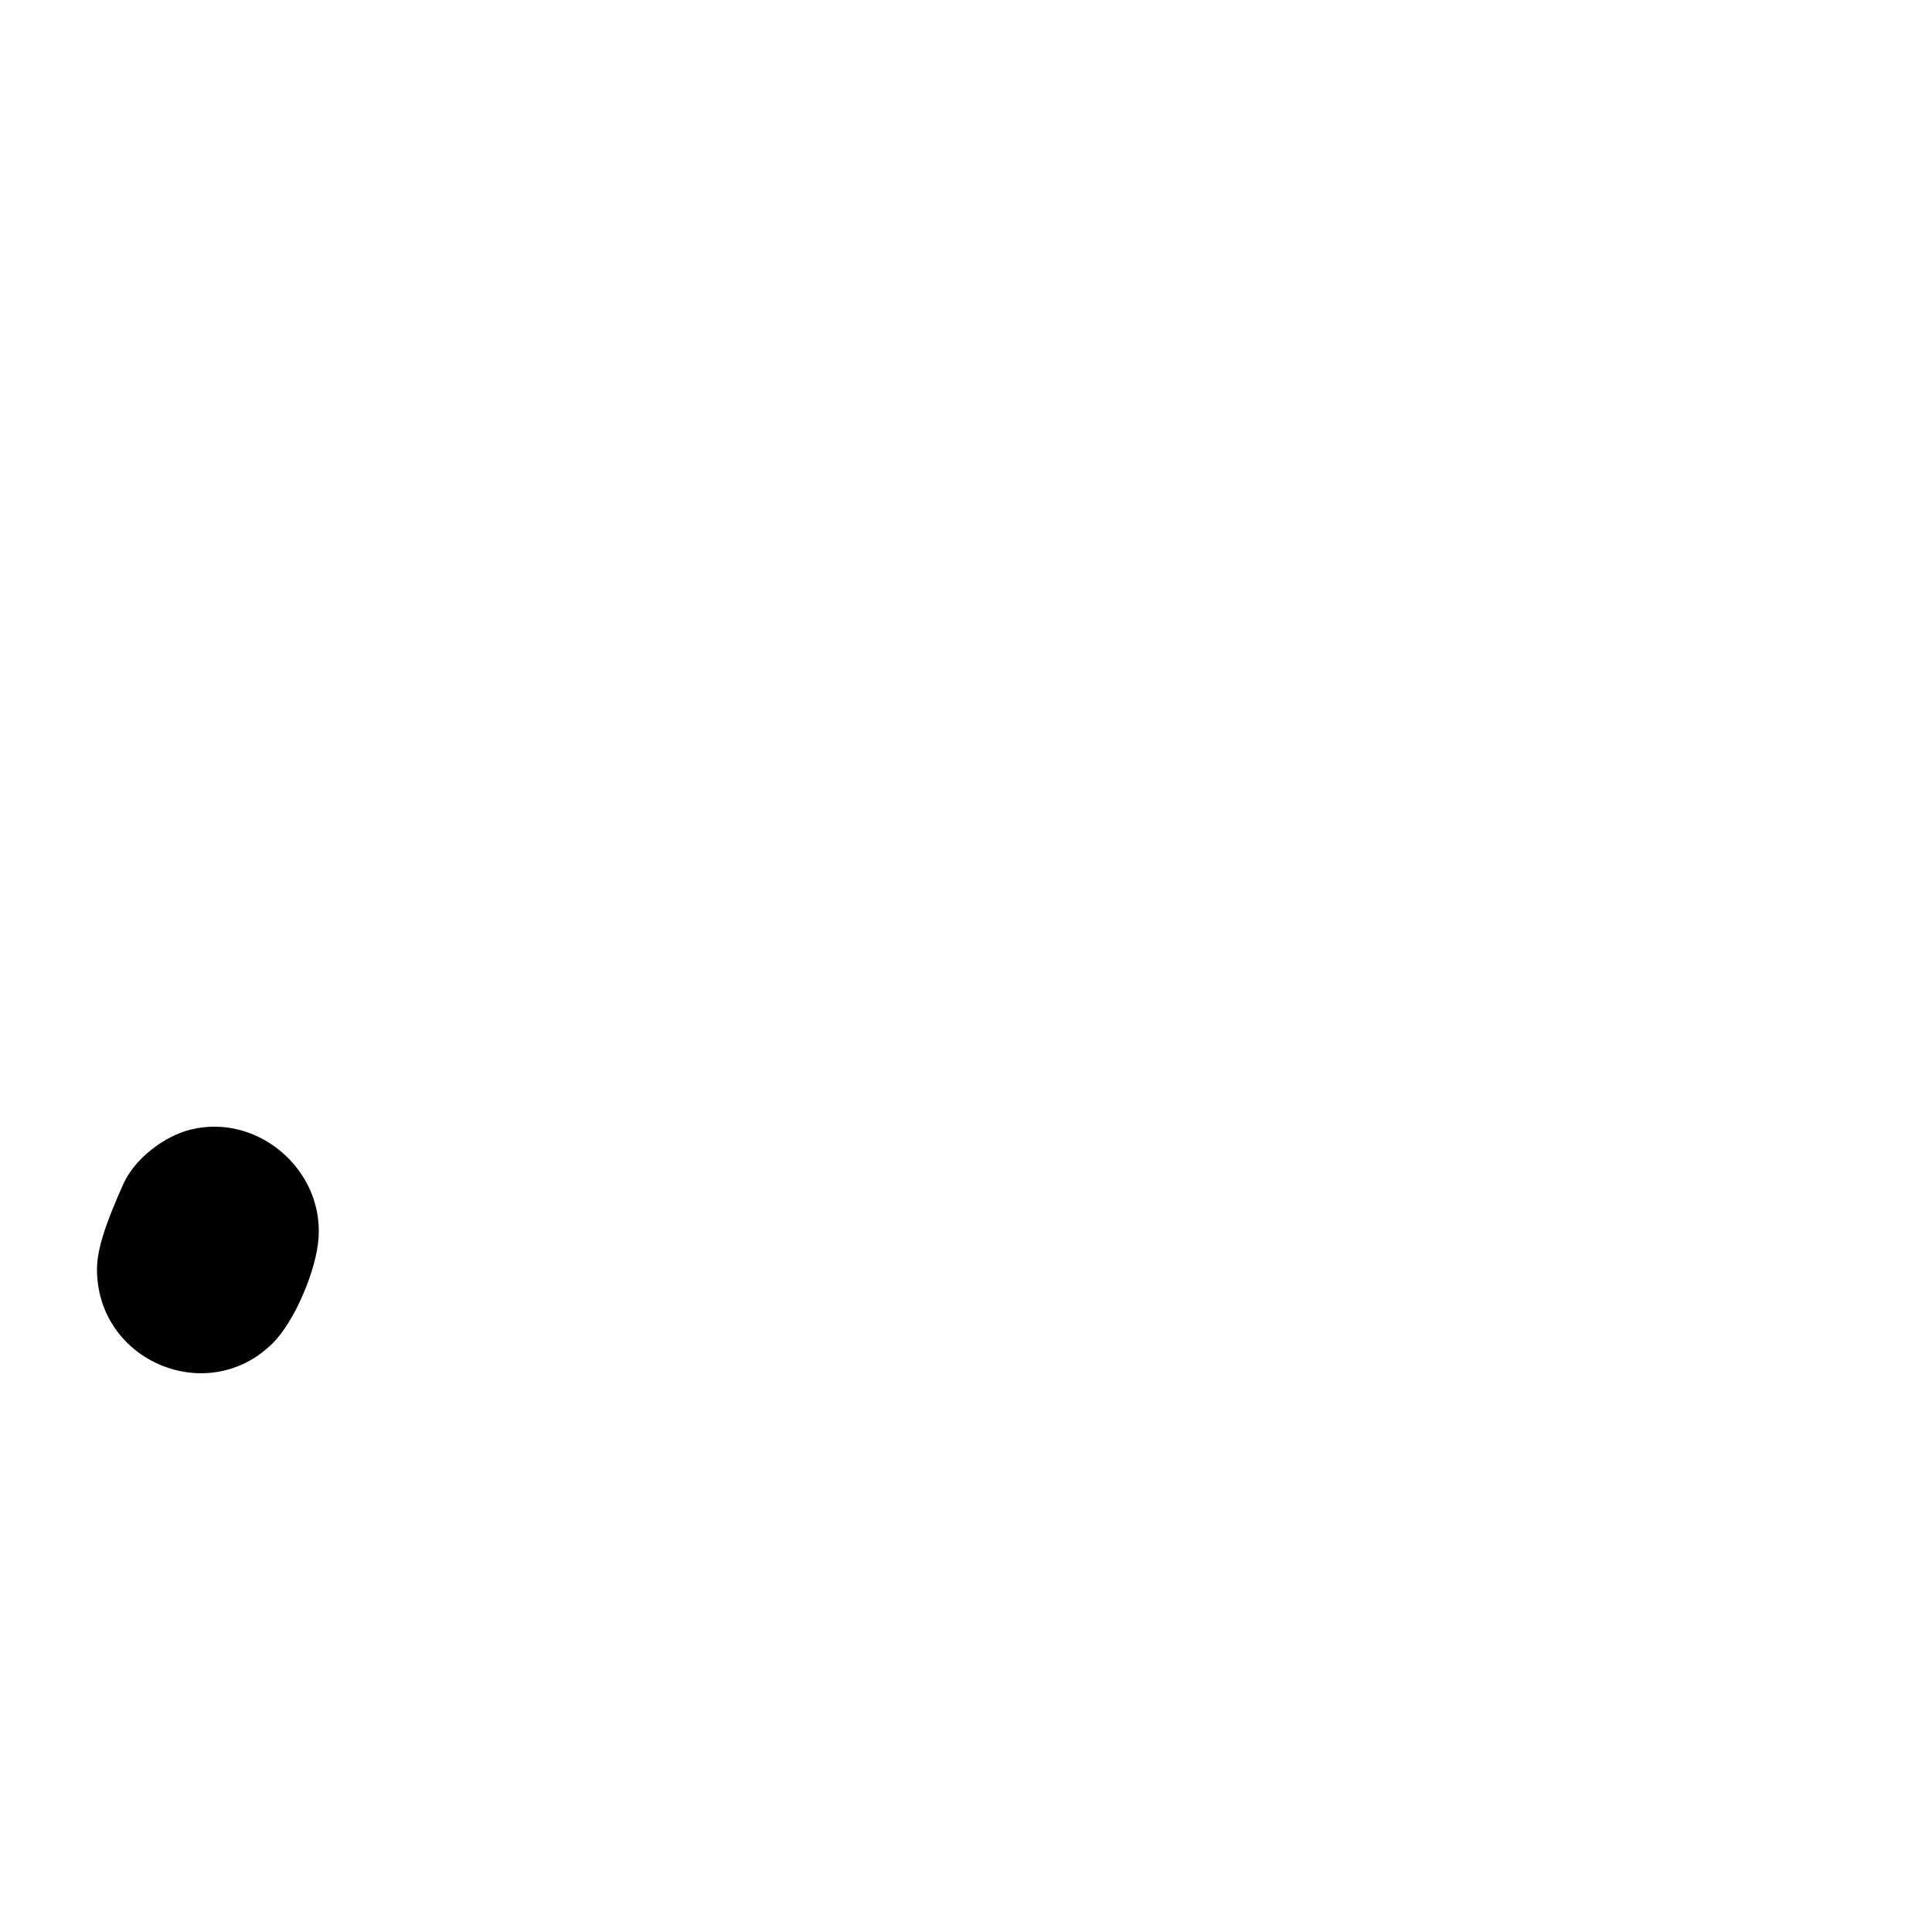
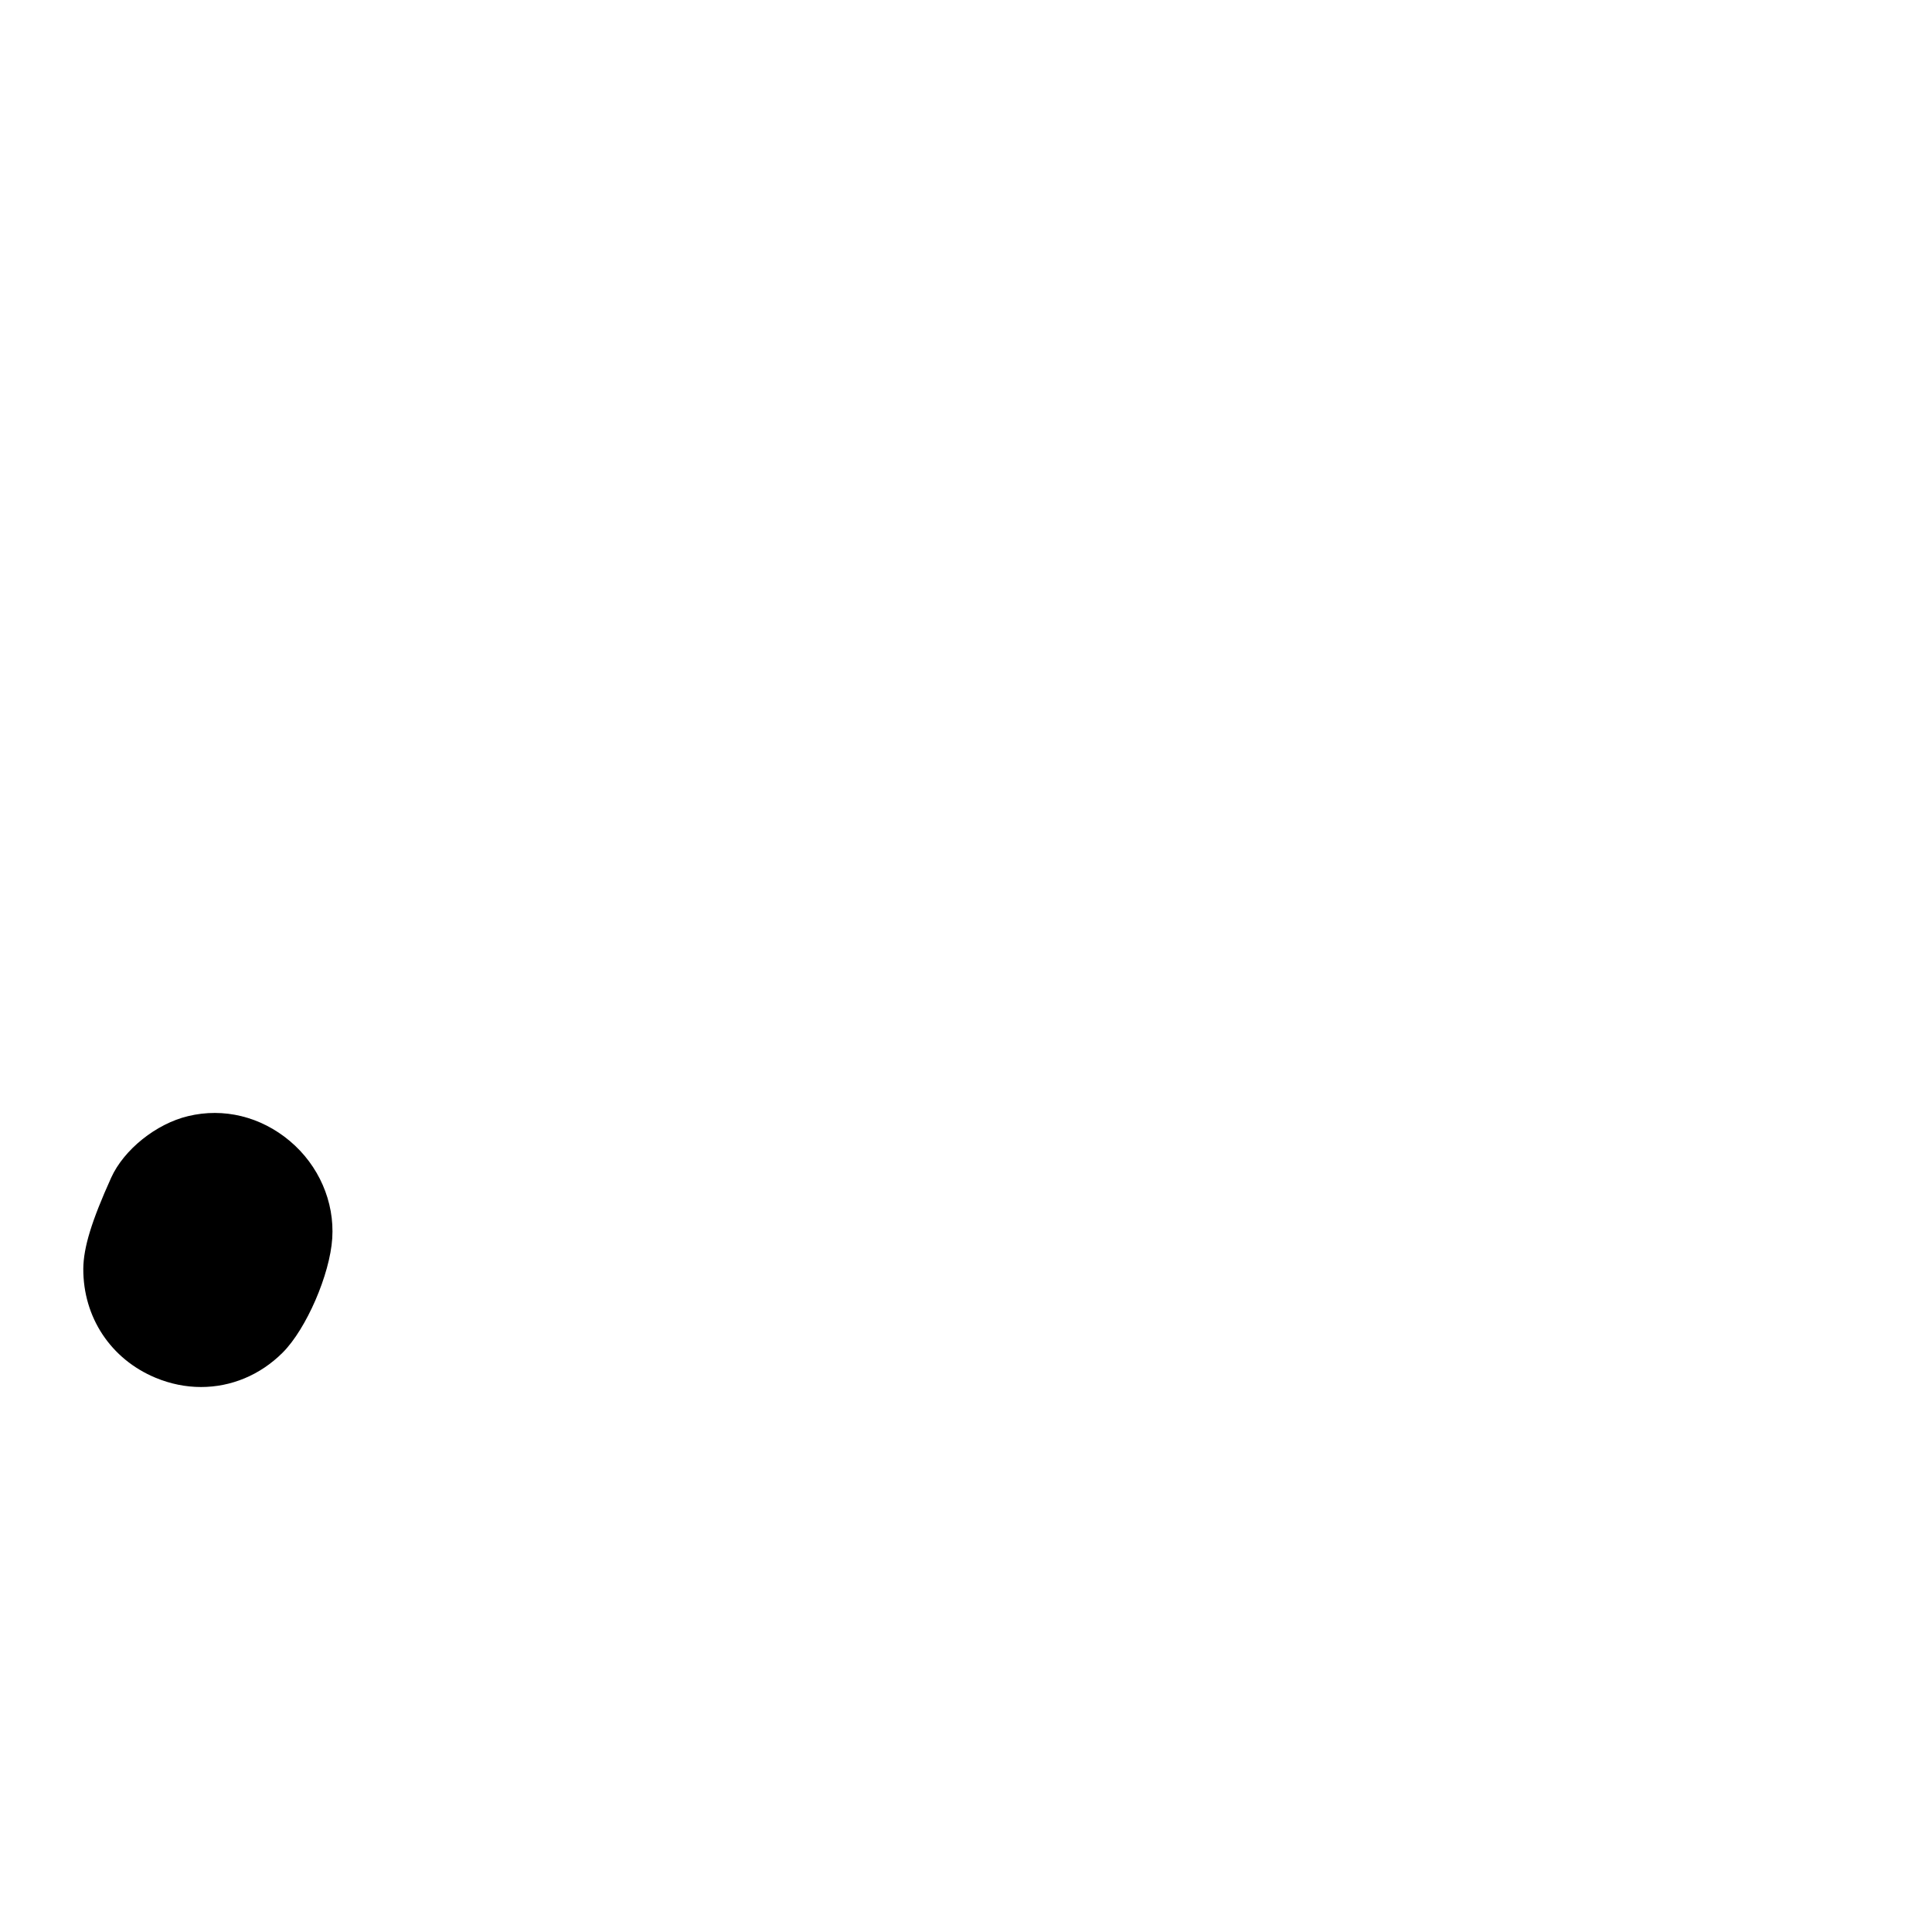
- <svg xmlns="http://www.w3.org/2000/svg" viewBox="0 0 1000 1000" width="1000" height="1000">
-   <path fill="#000" d="M99 584.6C84.7 588 69.6 600.1 64 612.5C54.2 634.2 50.3 646.9 50.2 656.7C50 704.6 107.6 728.8 141.3 695.1C152.4 684 163.8 657.6 164.9 640.5C167.2 605.1 133.2 576.3 99 584.6Z" />
+ <svg xmlns="http://www.w3.org/2000/svg" id="Layer_1" version="1.1" viewBox="0 0 1000 1000">
+   <path d="M150.005,590.575c-15.047-12.644-34.243-17.331-52.663-12.865-16.498,3.93-33.234,17.332-39.801,31.873-10.136,22.445-14.316,36.075-14.428,47.088-.105,25.167,14.22,46.797,37.385,56.449,7.736,3.223,15.72,4.797,23.585,4.797,15.51-.001,30.546-6.126,42.226-17.807,12.225-12.224,24.456-40.42,25.661-59.15,1.232-18.957-6.98-37.793-21.967-50.385Z" />
</svg>
